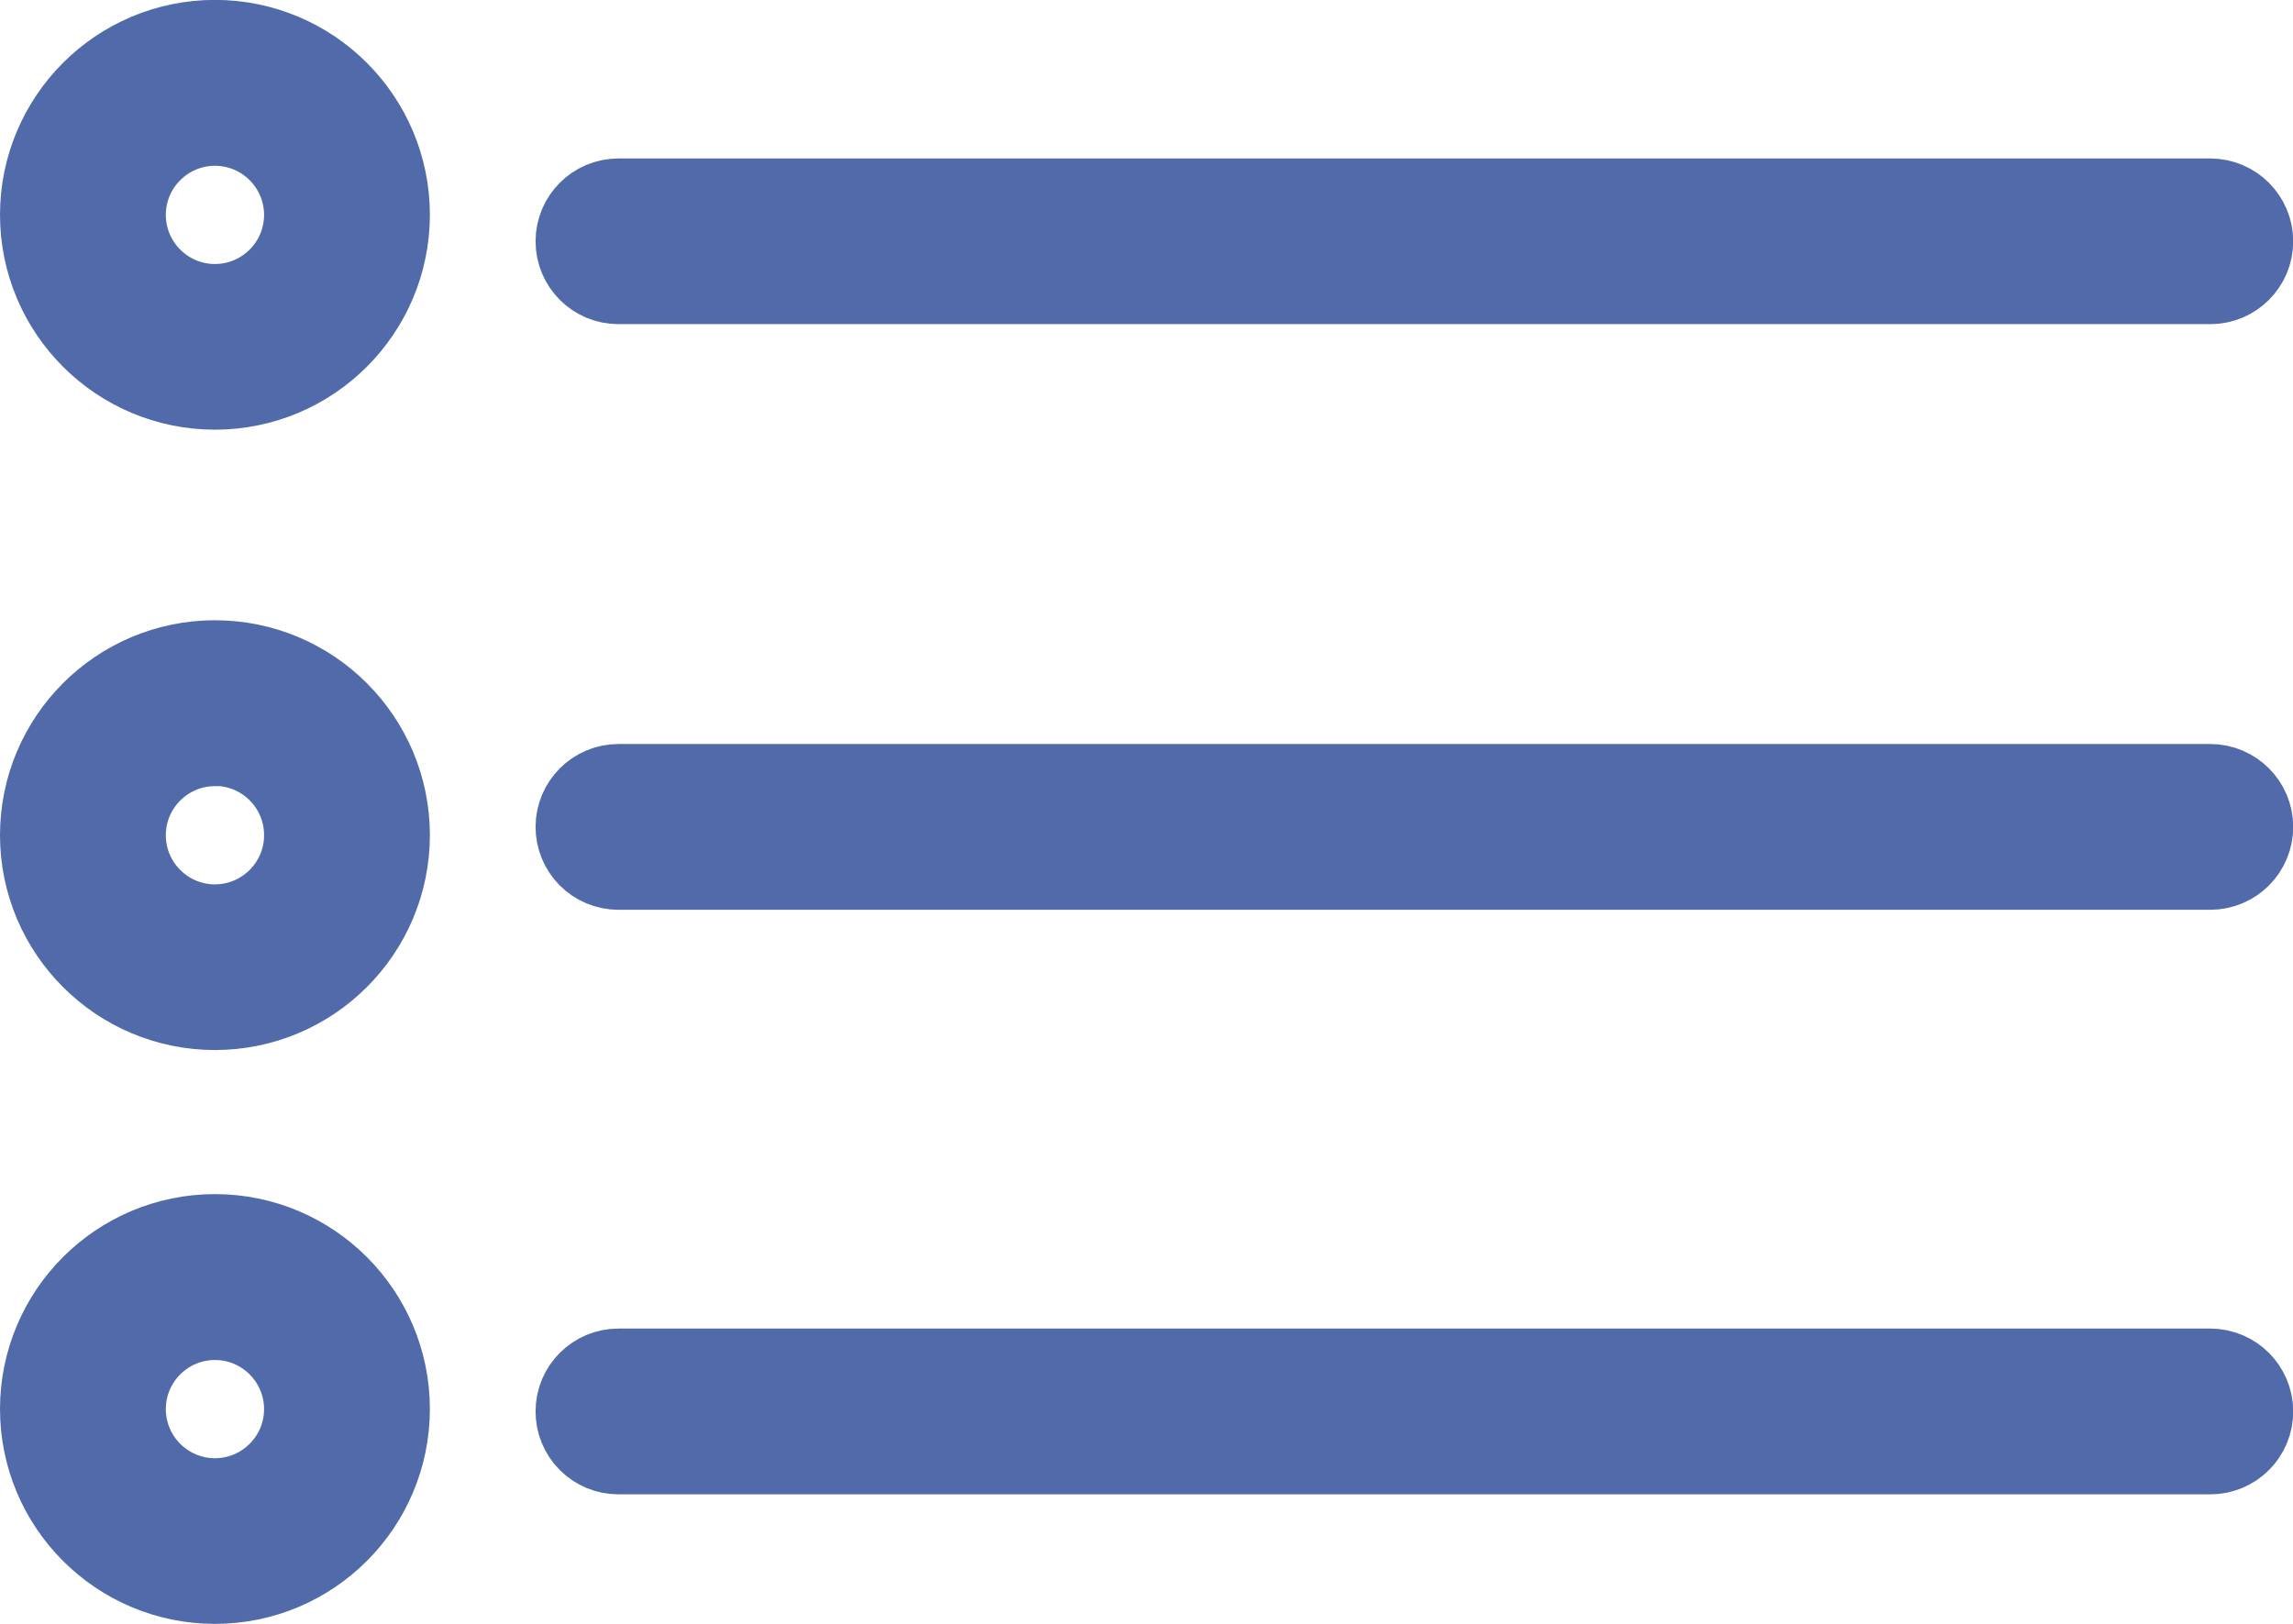
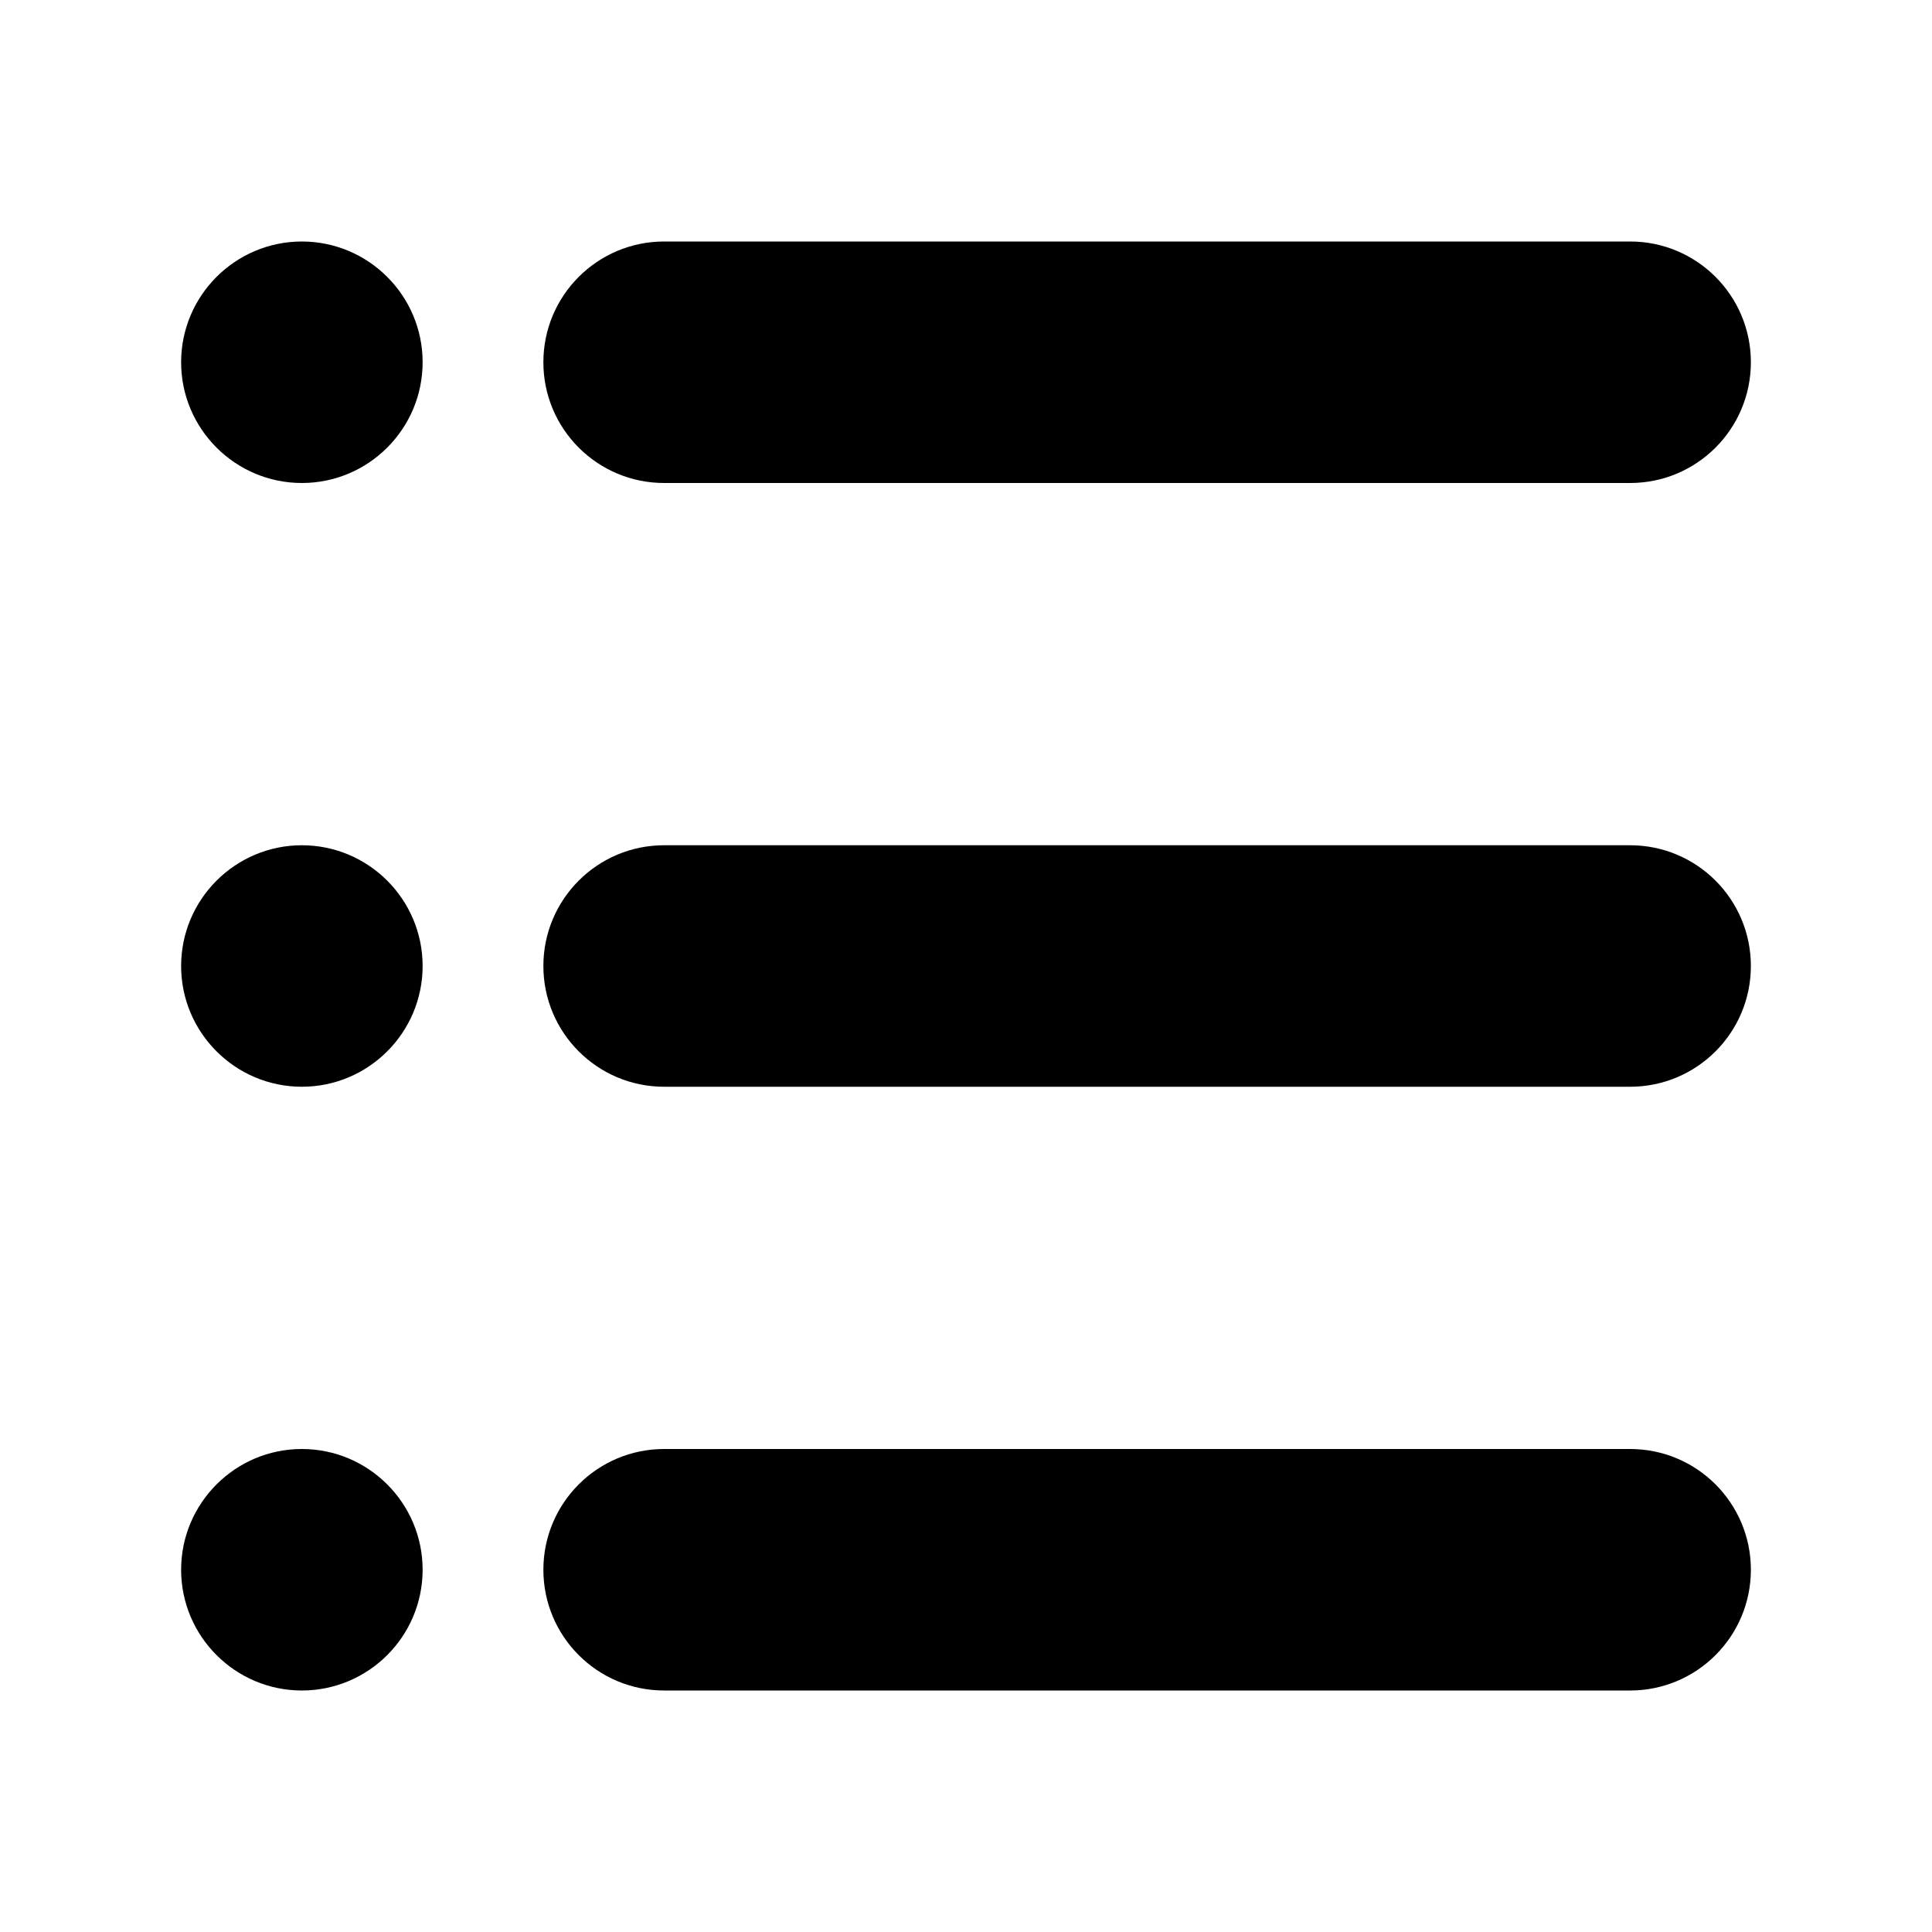
- <svg xmlns="http://www.w3.org/2000/svg" width="21.005" height="14.879" viewBox="0 0 21.005 14.879">
-   <defs>
-     <style>.a{fill:#516baa;stroke:#516baa}</style>
-   </defs>
-   <path class="a" d="M20.248 13.192H5.665a.259.259 0 0 1-.259-.26.259.259 0 0 1 .259-.259h14.583a.26.26 0 0 1 .259.259.259.259 0 0 1-.259.26ZM20.248 7.836H5.665a.259.259 0 0 1-.259-.26.26.26 0 0 1 .259-.259h14.583a.26.26 0 0 1 .259.259.26.26 0 0 1-.259.26ZM20.248 2.47H5.665a.259.259 0 0 1-.259-.259.259.259 0 0 1 .259-.259h14.583a.26.26 0 0 1 .259.259.259.259 0 0 1-.259.259ZM1.969 14.379A1.47 1.47 0 0 1 .5 12.91a1.47 1.47 0 0 1 1.469-1.469 1.47 1.47 0 0 1 1.469 1.469 1.47 1.47 0 0 1-1.469 1.469Zm0-2.418a.951.951 0 0 0-.95.95.951.951 0 0 0 .95.95.951.951 0 0 0 .95-.95.951.951 0 0 0-.95-.95ZM1.969 9.121A1.47 1.47 0 0 1 .5 7.652a1.47 1.47 0 0 1 1.469-1.469 1.47 1.47 0 0 1 1.469 1.469 1.47 1.47 0 0 1-1.469 1.469Zm0-2.418a.951.951 0 0 0-.95.95.951.951 0 0 0 .95.95.951.951 0 0 0 .95-.95.951.951 0 0 0-.95-.952ZM1.969 3.437A1.47 1.47 0 0 1 .5 1.968 1.47 1.47 0 0 1 1.969.499a1.47 1.47 0 0 1 1.469 1.469 1.47 1.47 0 0 1-1.469 1.469Zm0-2.418a.951.951 0 0 0-.95.95.951.951 0 0 0 .95.95.951.951 0 0 0 .95-.95.951.951 0 0 0-.95-.95Z" />
+ <svg xmlns="http://www.w3.org/2000/svg" width="32" height="32" viewBox="0 0 32 32" xml:space="preserve">
+   <path d="M29 16a2 2 0 0 1-2 2H11a2 2 0 0 1 0-4h16a2 2 0 0 1 2 2zM29 6a2 2 0 0 1-2 2H11a2 2 0 0 1 0-4h16a2 2 0 0 1 2 2zM29 26a2 2 0 0 1-2 2H11a2 2 0 0 1 0-4h16a2 2 0 0 1 2 2zM3 6c0 1.103.897 2 2 2s2-.897 2-2-.897-2-2-2-2 .897-2 2zM3 16c0 1.103.897 2 2 2s2-.897 2-2-.897-2-2-2-2 .897-2 2zM3 26c0 1.103.897 2 2 2s2-.897 2-2-.897-2-2-2-2 .897-2 2z" />
</svg>
